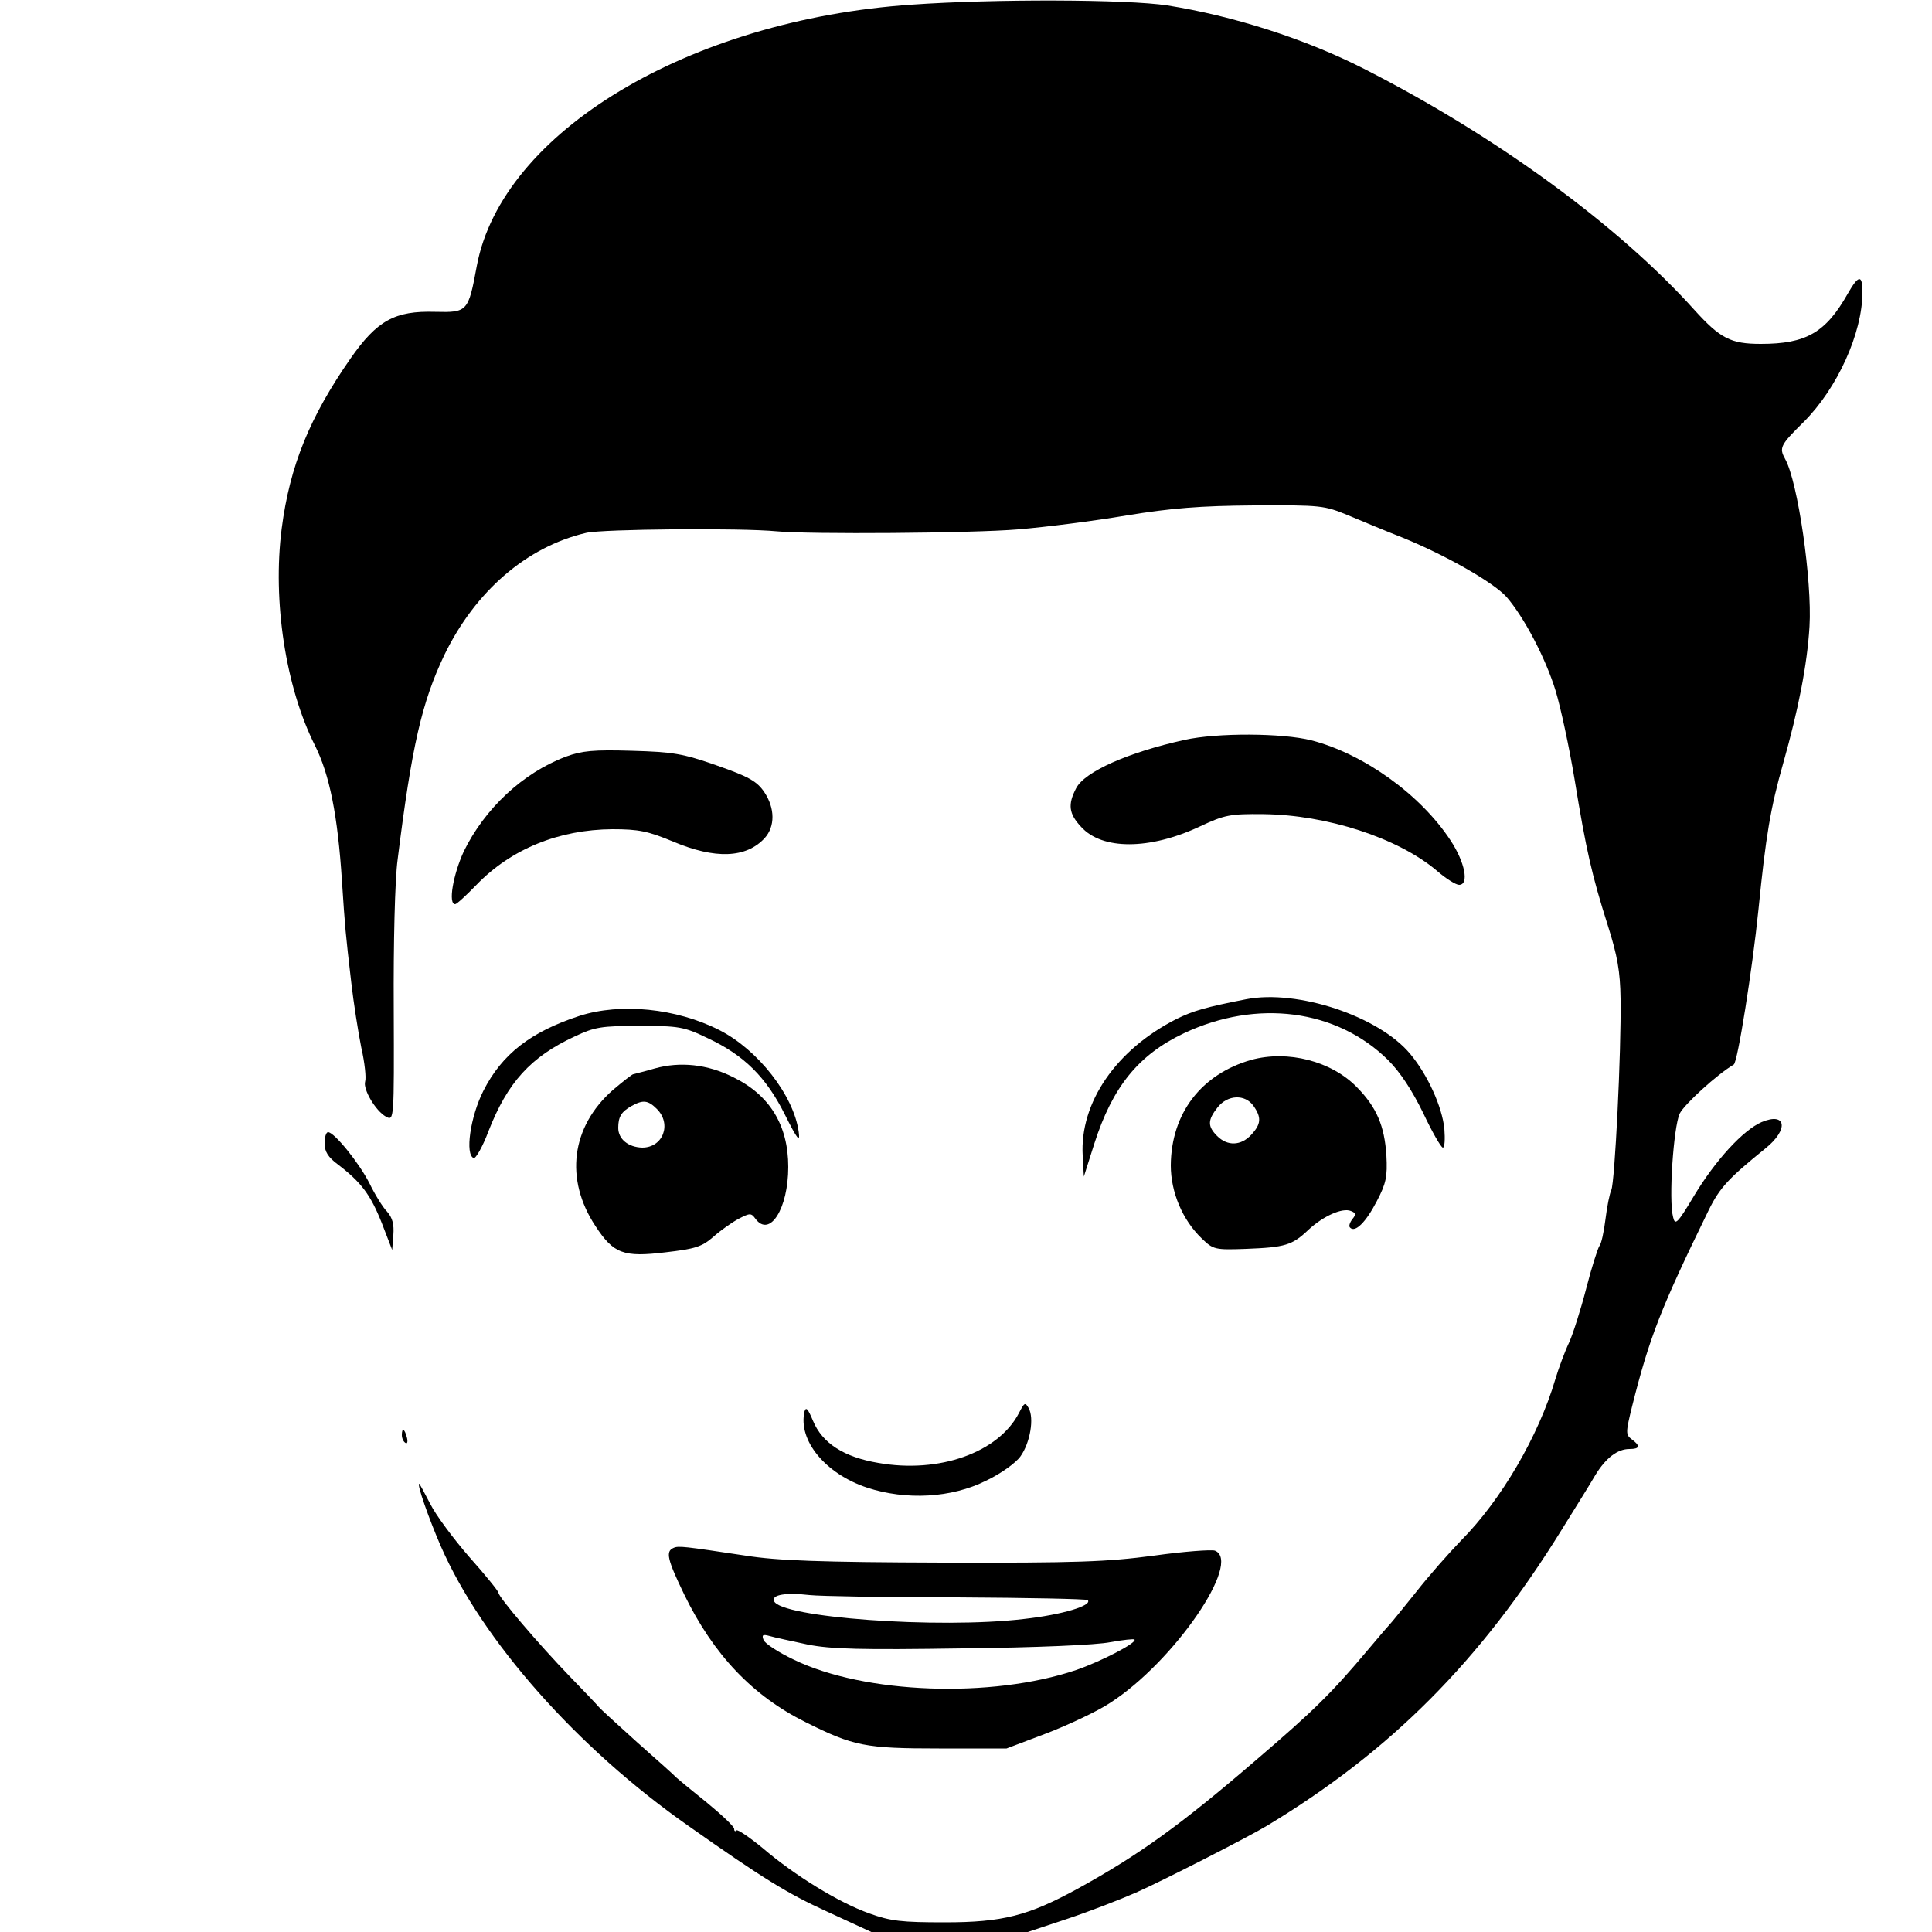
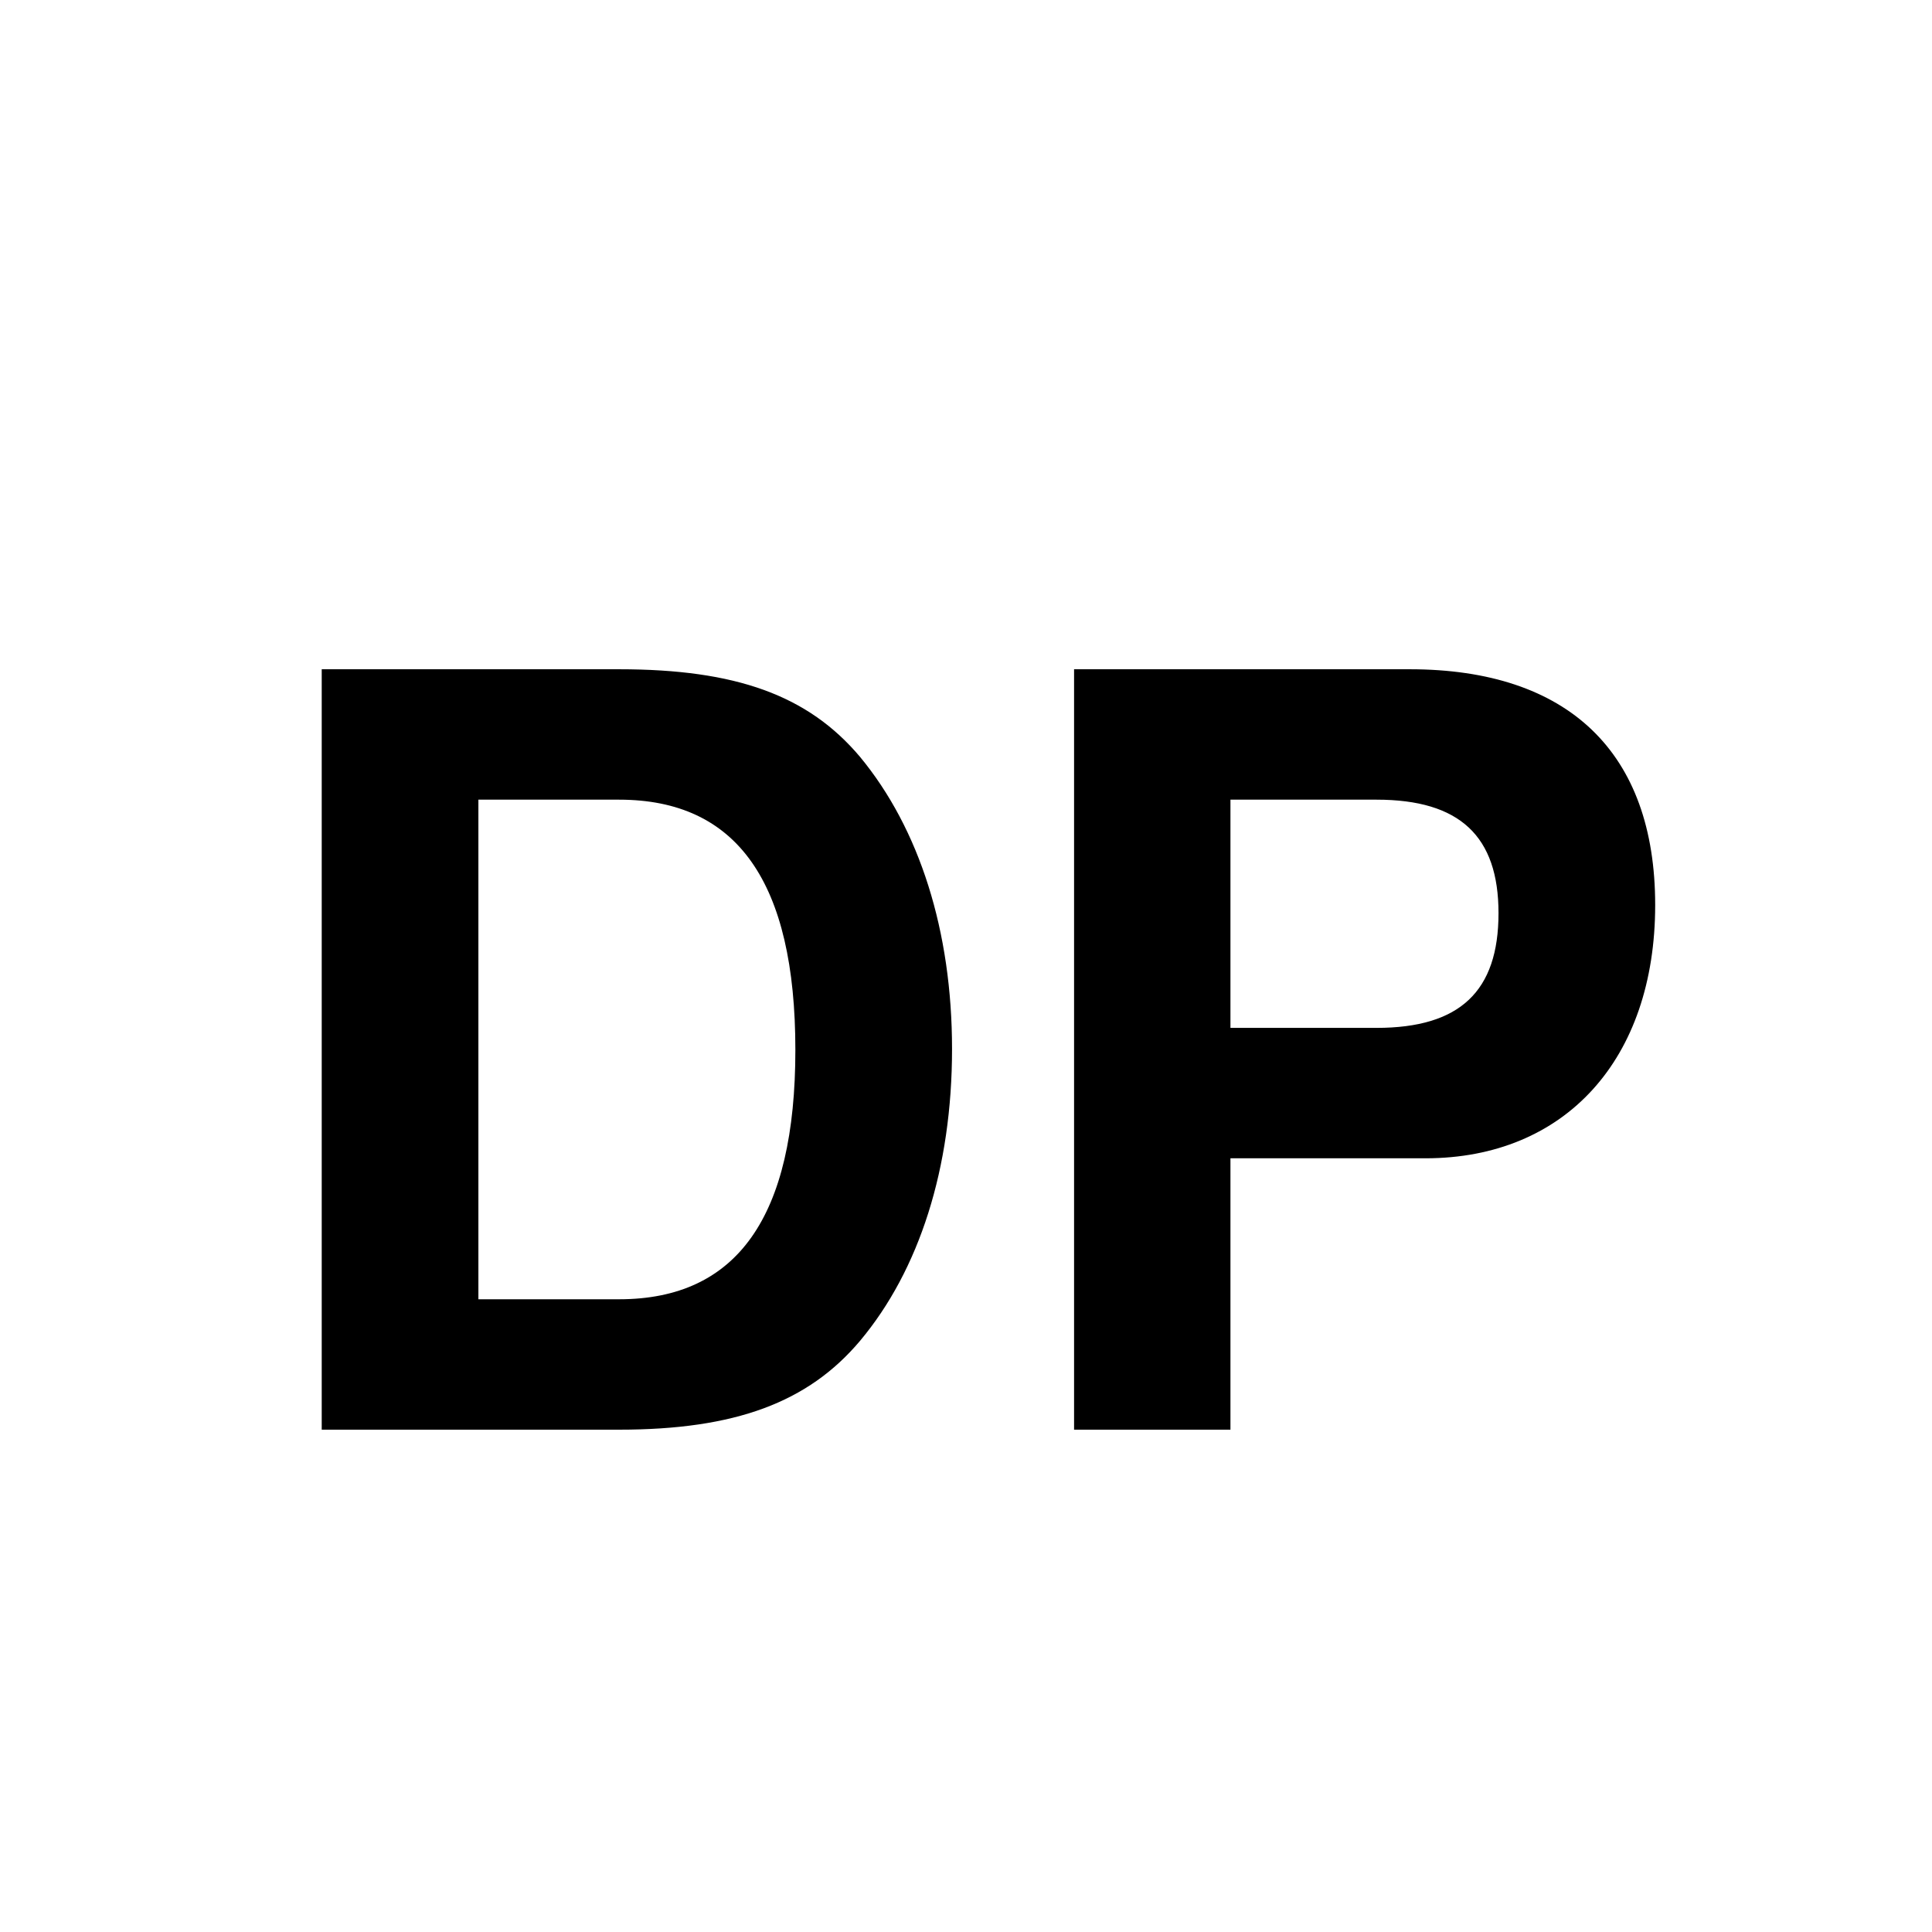
- <svg xmlns="http://www.w3.org/2000/svg" version="1.0" width="500pt" height="500pt" viewBox="0 0 500 500" preserveAspectRatio="xMidYMid meet">
-   <g transform="translate(0,500) scale(0.1,-0.1)" fill="#000000" stroke="none">
-     <path d="M2360 4988 c-577 -39 -1061 -330 -1126 -676 -22 -119 -24 -121 -108 -119 -104 3 -150 -22 -219 -121 -105 -151 -157 -277 -178 -440 -24 -187 10 -410 86 -561 38 -76 59 -181 70 -351 8 -122 9 -133 24 -262 6 -53 18 -129 26 -169 9 -39 13 -79 10 -88 -6 -20 27 -76 54 -91 21 -11 21 -10 20 282 -1 166 3 332 10 383 37 297 63 408 121 530 80 165 213 280 367 316 44 10 400 13 493 4 84 -8 507 -5 625 5 72 6 198 22 280 36 116 19 191 25 330 26 175 1 182 0 245 -26 36 -15 98 -41 139 -57 111 -45 236 -116 270 -154 45 -52 101 -158 127 -243 13 -43 35 -145 49 -229 30 -184 45 -249 86 -378 25 -79 32 -119 33 -190 2 -138 -15 -477 -24 -495 -4 -8 -11 -42 -15 -75 -4 -33 -11 -65 -16 -70 -4 -6 -20 -55 -34 -110 -14 -54 -34 -117 -44 -139 -11 -23 -27 -66 -36 -96 -43 -146 -140 -312 -243 -416 -32 -33 -85 -93 -117 -134 -33 -41 -62 -77 -65 -80 -3 -3 -30 -34 -60 -70 -94 -112 -141 -158 -287 -283 -195 -168 -304 -247 -464 -335 -128 -70 -194 -87 -344 -87 -111 0 -140 3 -195 23 -79 28 -193 98 -276 169 -34 28 -65 49 -68 46 -3 -4 -6 -2 -6 4 0 6 -33 37 -72 69 -40 32 -75 61 -78 64 -3 4 -48 44 -100 90 -52 47 -97 88 -100 92 -3 4 -37 40 -76 80 -81 84 -184 205 -184 216 0 4 -34 46 -75 92 -41 47 -87 109 -101 137 -15 29 -28 53 -29 53 -7 0 26 -93 56 -162 107 -244 353 -522 640 -723 193 -136 256 -175 359 -222 l115 -53 202 0 203 0 102 34 c57 19 137 50 178 68 66 29 293 145 339 173 320 193 552 426 762 765 36 58 76 122 88 143 27 44 57 67 88 67 27 0 29 8 6 25 -16 12 -16 17 1 86 45 179 74 253 198 507 29 59 52 83 147 160 61 49 54 95 -10 68 -48 -21 -119 -98 -175 -191 -43 -72 -49 -77 -54 -55 -12 44 1 233 17 268 12 24 96 101 140 127 10 6 48 245 64 402 19 190 31 262 64 378 39 138 62 254 68 354 7 117 -30 374 -63 433 -16 29 -13 36 48 96 87 87 152 230 152 336 0 46 -10 45 -38 -4 -57 -101 -108 -130 -225 -130 -78 0 -105 14 -172 88 -196 218 -513 450 -855 624 -153 78 -339 137 -509 164 -105 16 -449 17 -661 2z" />
-     <path d="M3065 3085 c-145 -32 -258 -82 -280 -125 -22 -42 -19 -66 13 -100 54 -60 177 -60 307 1 64 30 78 33 165 32 164 -2 347 -61 448 -146 24 -21 50 -37 58 -37 27 0 15 59 -22 115 -78 119 -225 224 -360 259 -75 19 -244 20 -329 1z" />
-     <path d="M1465 3042 c-112 -42 -211 -135 -265 -246 -27 -59 -41 -136 -22 -136 4 0 29 23 55 50 90 93 213 143 352 144 68 0 92 -5 157 -32 109 -46 189 -43 237 9 27 30 27 77 -1 119 -19 28 -40 40 -123 69 -88 31 -114 35 -220 38 -99 3 -129 0 -170 -15z" />
-     <path d="M3225 2414 c-107 -21 -137 -30 -180 -51 -156 -79 -251 -216 -243 -354 l3 -54 27 85 c47 147 114 230 232 286 189 89 395 62 528 -69 32 -32 62 -78 91 -137 23 -49 46 -89 51 -90 5 0 6 22 4 49 -6 57 -43 139 -88 193 -81 98 -292 168 -425 142z" />
-     <path d="M1500 2371 c-126 -41 -201 -99 -249 -194 -34 -67 -48 -166 -25 -174 5 -2 23 29 38 69 49 126 109 193 224 246 51 24 68 27 167 27 102 0 115 -2 177 -32 94 -44 151 -101 199 -197 33 -66 40 -74 36 -45 -13 94 -105 212 -205 263 -112 57 -256 71 -362 37z" />
-     <path d="M3238 2257 c-129 -37 -207 -138 -208 -273 0 -69 30 -141 80 -189 30 -29 34 -30 116 -27 100 4 118 9 161 50 38 35 87 57 109 48 13 -5 14 -9 4 -21 -7 -9 -10 -19 -6 -22 13 -14 41 14 69 68 24 46 28 63 25 119 -5 76 -25 124 -76 176 -66 68 -179 97 -274 71z m6 -119 c21 -30 20 -47 -6 -75 -26 -28 -61 -30 -88 -3 -25 25 -25 41 1 74 26 33 71 35 93 4z" />
-     <path d="M1695 2235 c-27 -8 -53 -14 -56 -15 -3 0 -27 -19 -53 -41 -108 -95 -125 -231 -45 -352 47 -72 73 -81 181 -68 77 9 94 14 124 40 19 17 49 38 66 47 29 15 32 15 43 0 37 -50 85 26 85 134 0 108 -48 186 -142 232 -67 34 -138 41 -203 23z m5 -105 c39 -39 16 -100 -38 -100 -36 1 -62 22 -62 51 0 29 8 42 35 57 29 16 42 15 65 -8z" />
-     <path d="M840 2041 c0 -21 9 -36 35 -55 60 -46 84 -78 113 -151 l27 -70 3 39 c2 27 -2 44 -16 60 -11 11 -32 45 -46 74 -27 53 -91 132 -107 132 -5 0 -9 -13 -9 -29z" />
-     <path d="M2637 1343 c-53 -102 -206 -157 -364 -129 -89 15 -145 51 -169 109 -13 31 -18 37 -22 24 -17 -75 54 -161 162 -197 101 -33 218 -27 308 18 38 18 77 46 89 63 25 35 36 99 21 125 -9 16 -11 14 -25 -13z" />
-     <path d="M1040 1286 c0 -8 4 -17 9 -20 5 -4 7 3 4 14 -6 23 -13 26 -13 6z" />
-     <path d="M1743 994 c-21 -9 -16 -30 28 -121 76 -156 177 -262 314 -330 124 -62 154 -68 345 -68 l175 0 103 39 c57 22 132 57 165 79 165 106 343 366 271 394 -9 3 -80 -2 -158 -13 -121 -16 -198 -19 -546 -18 -316 1 -428 5 -510 18 -160 24 -174 26 -187 20z m734 -128 c182 -1 334 -4 338 -7 13 -14 -66 -38 -166 -49 -221 -26 -632 4 -646 47 -6 16 32 22 92 15 28 -3 199 -6 382 -6z m-387 -122 c60 -12 139 -14 400 -10 192 2 349 9 383 16 33 6 61 9 63 7 8 -8 -87 -57 -151 -79 -219 -74 -548 -62 -731 27 -40 19 -75 42 -78 51 -5 13 -2 15 16 10 13 -4 57 -13 98 -22z" />
-   </g>
+ <svg xmlns="http://www.w3.org/2000/svg" viewBox="0 0 100 100">
+   <text x="50" y="74" text-anchor="middle" font-family="SF Pro Display, Helvetica Neue, Helvetica, Arial, sans-serif" font-weight="700" font-size="54" fill="black">DP</text>
</svg>
